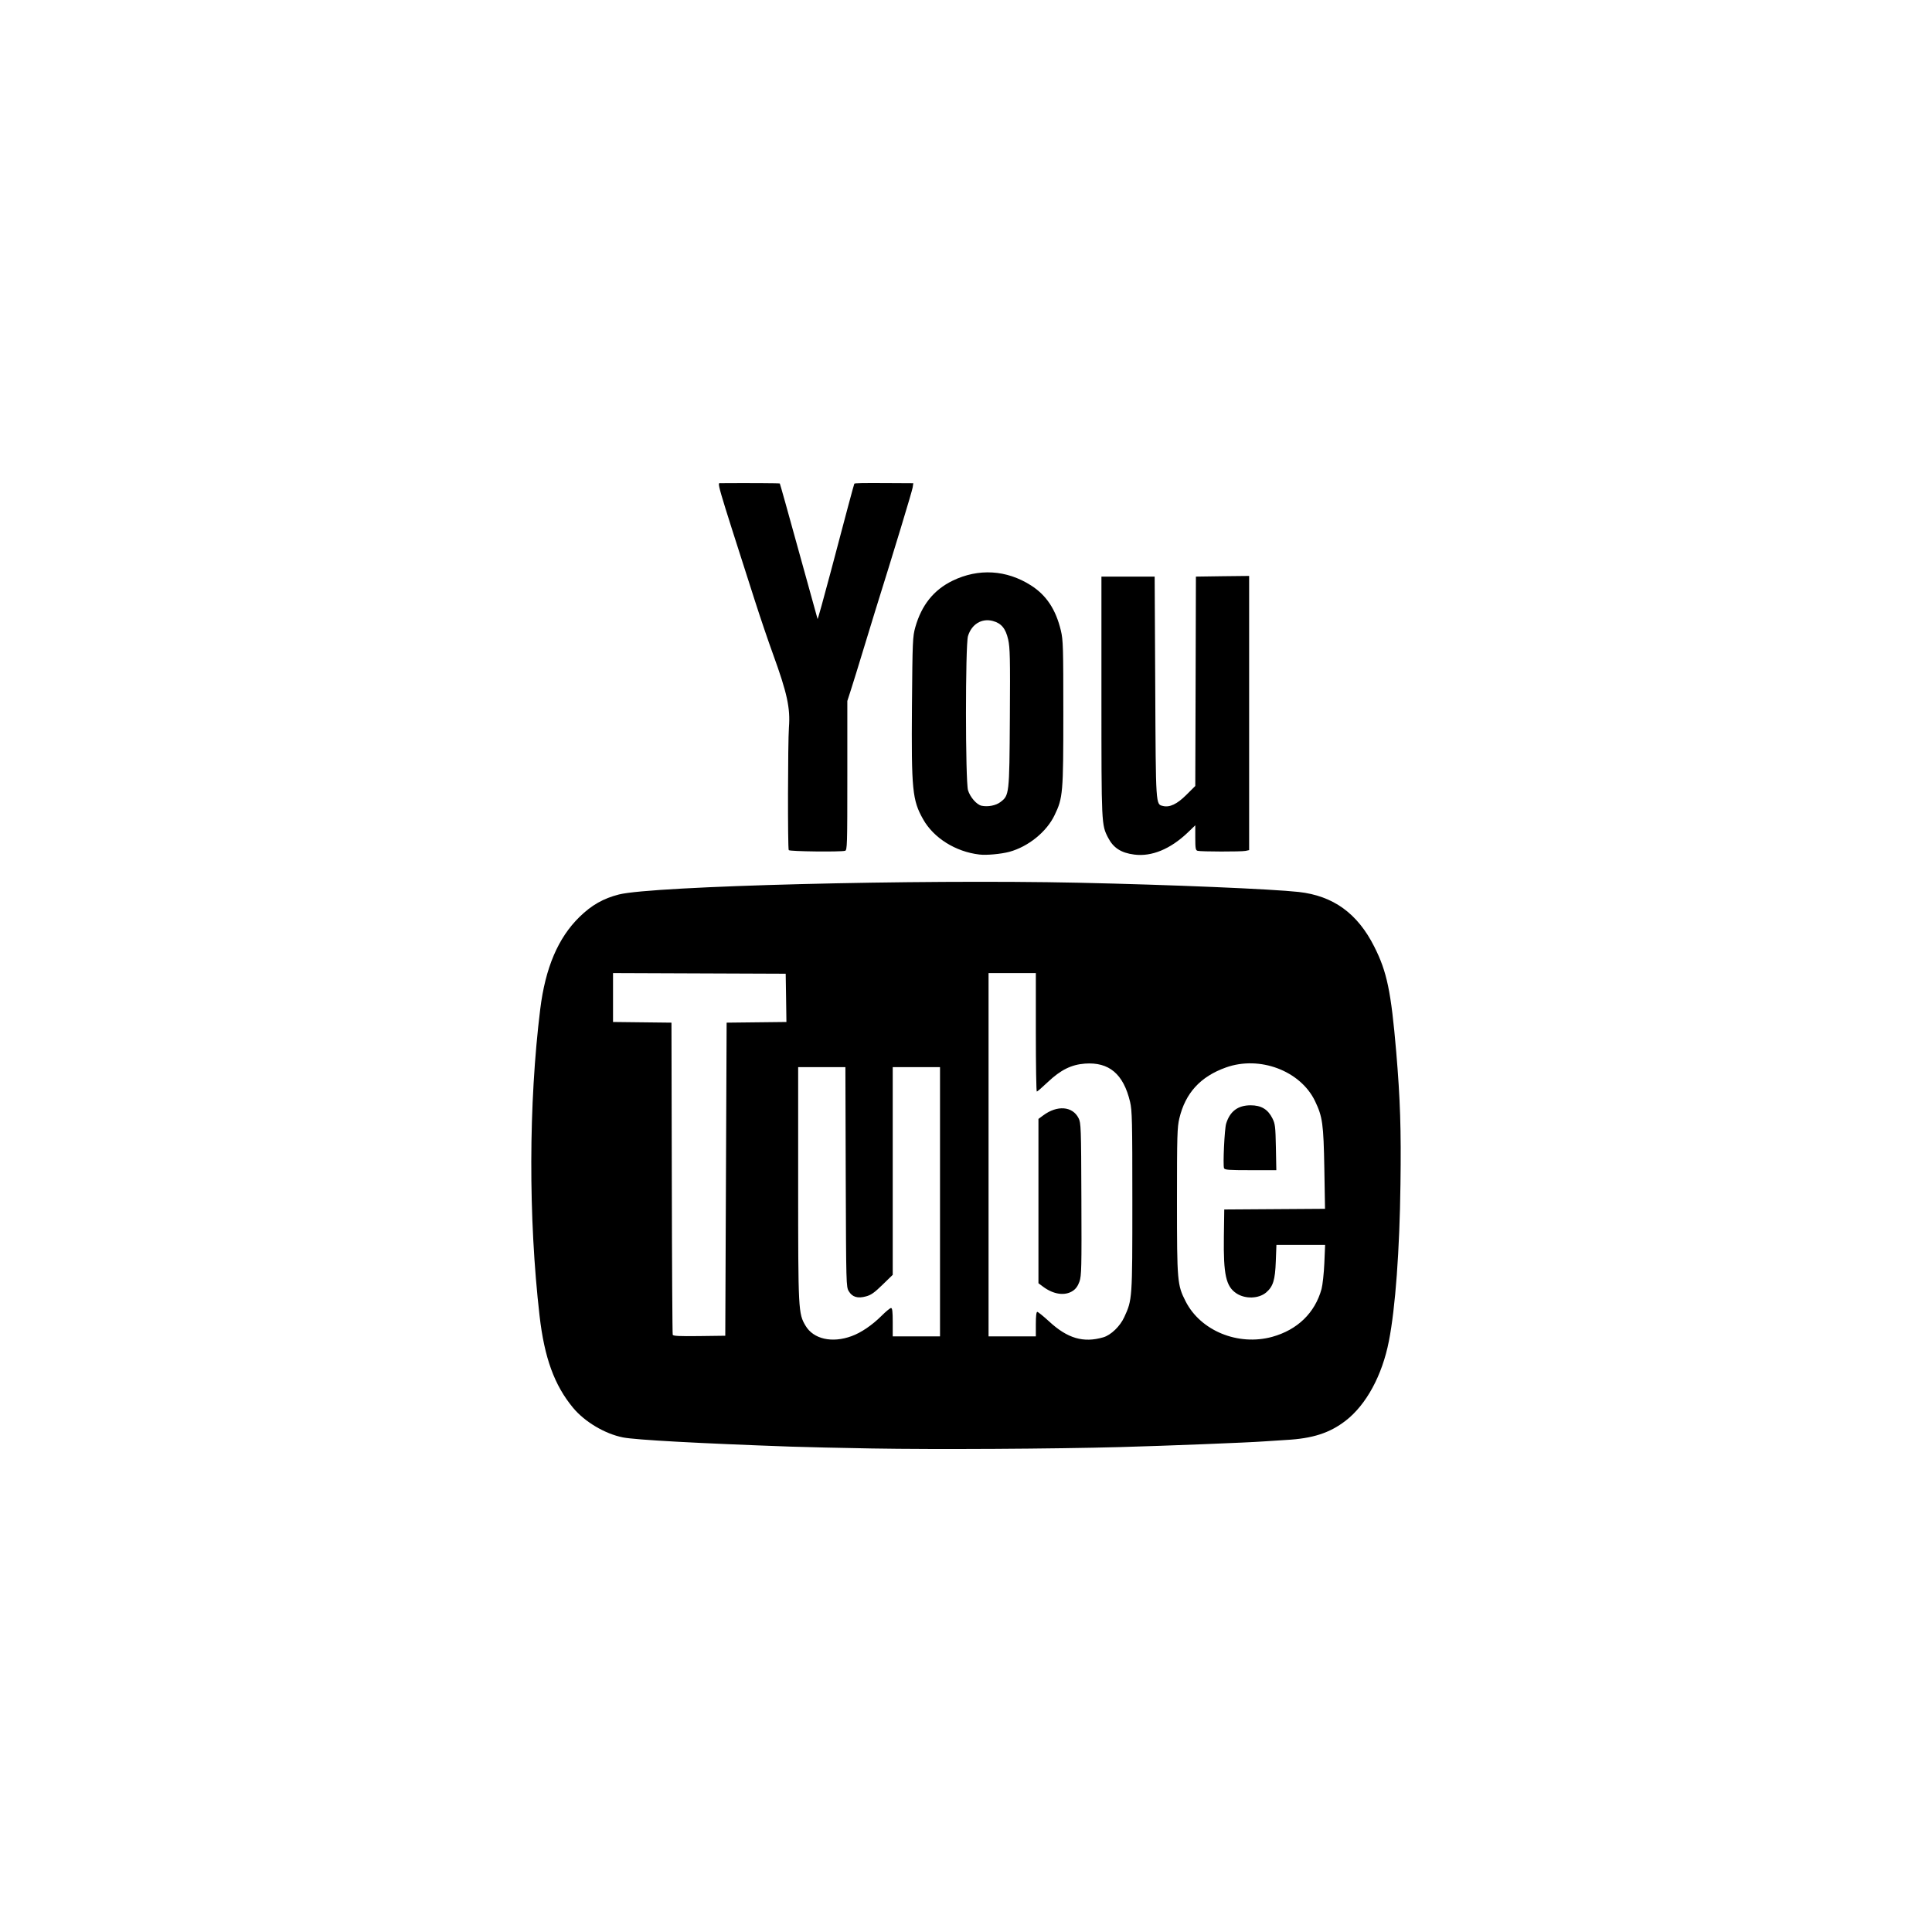
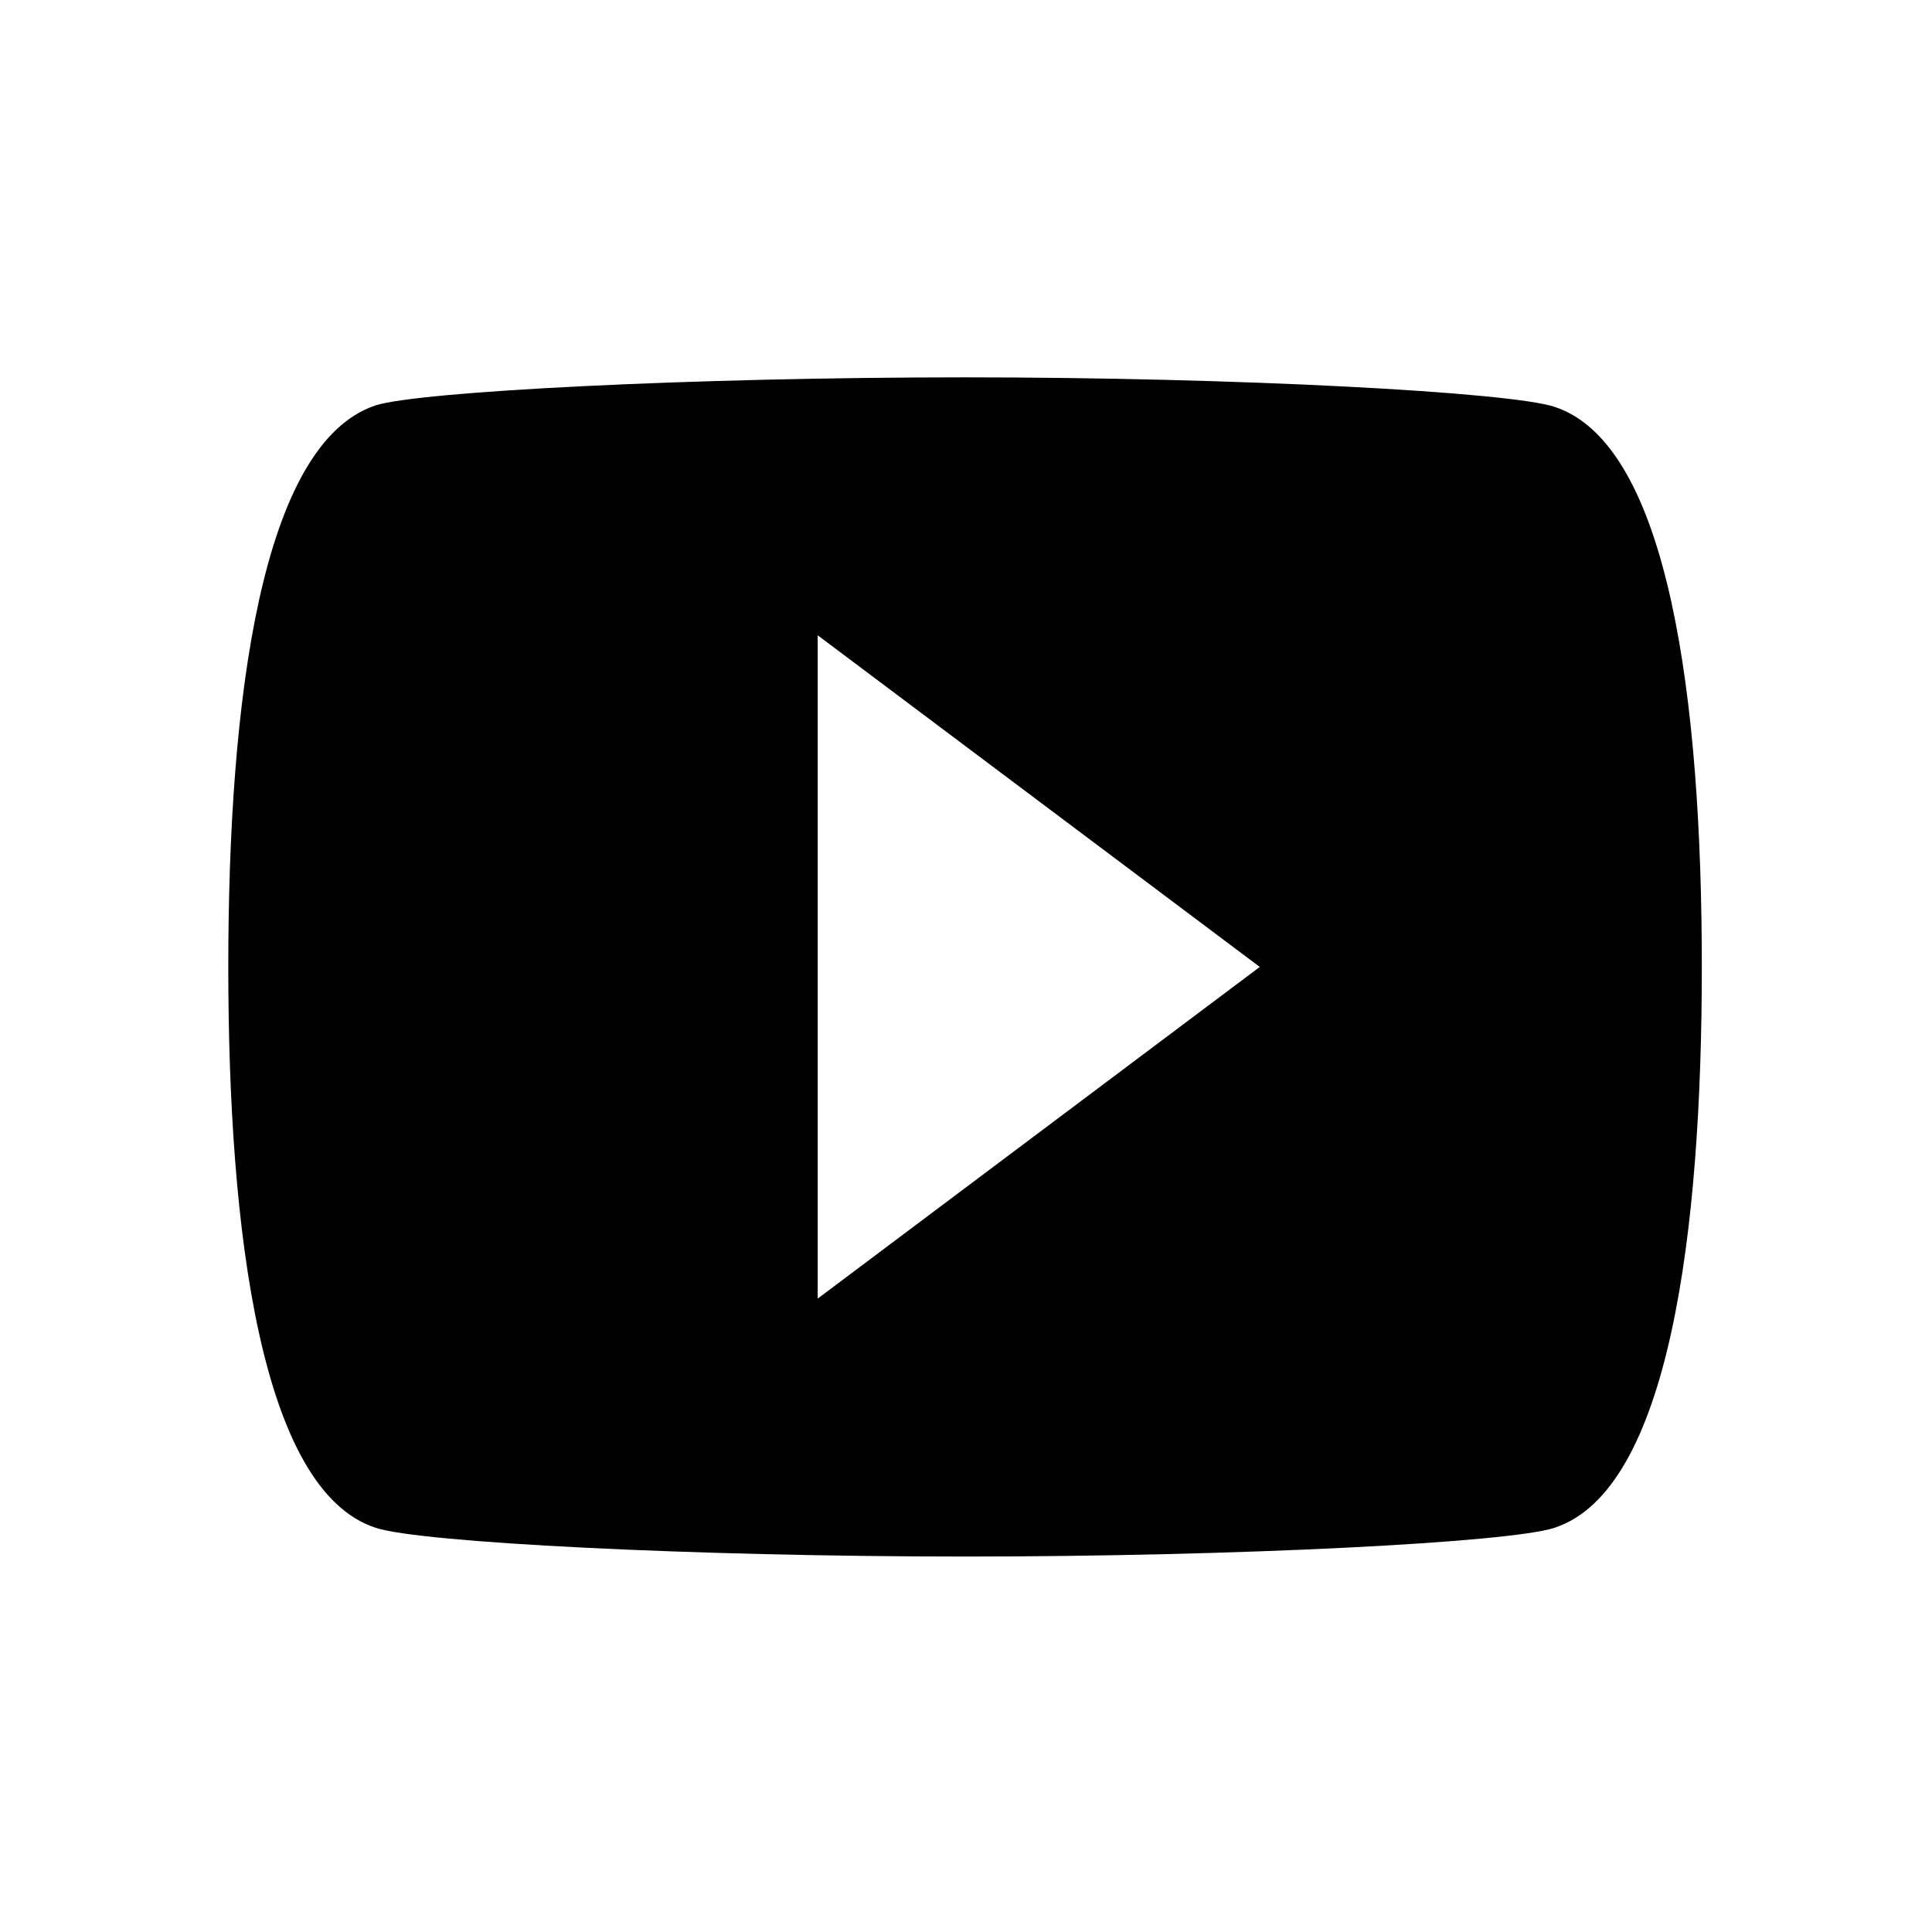
- <svg xmlns="http://www.w3.org/2000/svg" width="40px" height="40px" viewBox="0 0 40 40" version="1.1">
+ <svg xmlns="http://www.w3.org/2000/svg" width="1024px" height="1024px" viewBox="0 0 1024 1024" version="1.1">
  <defs />
-   <g id="__icons" stroke="none" stroke-width="1" fill-rule="evenodd">
-     <g id="youtube">
-       <path d="M15.03,24.414 L15.044,21.173 L15.663,21.166 L16.282,21.159 L16.275,20.66 L16.267,20.16 L14.479,20.153 L12.692,20.146 L12.692,20.653 L12.692,21.159 L13.297,21.166 L13.902,21.173 L13.909,24.387 C13.912,26.155 13.921,27.617 13.928,27.635 C13.938,27.661 14.064,27.667 14.478,27.662 L15.016,27.655 L15.03,24.414 Z M25.342,24.186 C25.317,24.121 25.352,23.372 25.386,23.264 C25.464,23.008 25.63,22.884 25.893,22.884 C26.111,22.884 26.249,22.966 26.343,23.152 C26.401,23.269 26.407,23.319 26.416,23.754 L26.425,24.227 L25.891,24.227 C25.432,24.227 25.356,24.221 25.342,24.186 L25.342,24.186 Z M26.339,27.678 C26.862,27.533 27.224,27.183 27.361,26.688 C27.383,26.604 27.41,26.363 27.419,26.154 L27.435,25.774 L26.931,25.774 L26.427,25.774 L26.414,26.115 C26.4,26.501 26.359,26.634 26.216,26.758 C26.063,26.889 25.782,26.899 25.599,26.778 C25.382,26.634 25.328,26.391 25.339,25.601 L25.347,25.041 L26.39,25.034 L27.433,25.027 L27.419,24.193 C27.402,23.264 27.383,23.123 27.224,22.792 C26.92,22.167 26.079,21.851 25.381,22.101 C24.854,22.289 24.542,22.629 24.417,23.155 C24.373,23.34 24.368,23.507 24.368,24.867 C24.368,26.536 24.374,26.604 24.548,26.945 C24.858,27.553 25.634,27.871 26.339,27.678 L26.339,27.678 Z M22.21,26.727 C22.274,26.685 22.316,26.626 22.349,26.534 C22.391,26.412 22.395,26.258 22.389,24.827 C22.384,23.336 22.38,23.248 22.331,23.151 C22.205,22.901 21.887,22.877 21.596,23.095 L21.5,23.166 L21.5,24.867 L21.5,26.568 L21.595,26.639 C21.811,26.801 22.047,26.834 22.21,26.727 L22.21,26.727 Z M22.841,27.688 C23,27.643 23.191,27.458 23.277,27.269 C23.443,26.908 23.444,26.899 23.444,24.867 C23.444,23.199 23.439,22.994 23.397,22.813 C23.26,22.236 22.962,21.984 22.461,22.021 C22.181,22.042 21.96,22.151 21.695,22.402 C21.58,22.511 21.477,22.6 21.466,22.6 C21.455,22.6 21.446,22.048 21.446,21.373 L21.446,20.146 L20.956,20.146 L20.467,20.146 L20.467,23.907 L20.467,27.668 L20.956,27.668 L21.446,27.668 L21.446,27.415 C21.446,27.246 21.456,27.161 21.476,27.161 C21.492,27.161 21.602,27.25 21.721,27.359 C22.101,27.711 22.431,27.807 22.841,27.688 L22.841,27.688 Z M17.632,27.663 C17.828,27.592 18.057,27.436 18.251,27.243 C18.34,27.154 18.428,27.081 18.448,27.081 C18.474,27.081 18.483,27.154 18.483,27.375 L18.483,27.668 L18.972,27.668 L19.462,27.668 L19.462,24.881 L19.462,22.094 L18.972,22.094 L18.483,22.094 L18.483,24.244 L18.483,26.394 L18.272,26.599 C18.105,26.762 18.035,26.812 17.931,26.84 C17.756,26.888 17.645,26.854 17.573,26.733 C17.519,26.643 17.518,26.601 17.51,24.367 L17.503,22.094 L17.013,22.094 L16.525,22.094 L16.525,24.508 C16.525,27.138 16.528,27.195 16.678,27.448 C16.842,27.725 17.227,27.812 17.632,27.663 L17.632,27.663 Z M18.048,29.989 C17.412,29.978 16.66,29.961 16.376,29.951 C14.468,29.883 13.159,29.812 12.897,29.76 C12.524,29.686 12.107,29.438 11.865,29.147 C11.478,28.68 11.271,28.113 11.171,27.241 C10.938,25.214 10.943,22.849 11.185,20.893 C11.291,20.036 11.555,19.417 11.997,18.985 C12.249,18.738 12.492,18.601 12.815,18.519 C13.515,18.343 18.995,18.204 22.329,18.276 C24.255,18.318 26.335,18.406 26.888,18.467 C27.604,18.547 28.106,18.91 28.453,19.6 C28.716,20.12 28.8,20.525 28.907,21.774 C28.99,22.762 29.011,23.378 28.995,24.519 C28.978,25.885 28.889,27.088 28.756,27.763 C28.617,28.477 28.286,29.085 27.859,29.415 C27.529,29.669 27.178,29.783 26.624,29.813 C26.46,29.823 26.252,29.836 26.162,29.843 C25.843,29.867 24.136,29.934 23.199,29.96 C21.807,29.998 19.372,30.012 18.048,29.989 Z M16.33,17.601 C16.307,17.563 16.311,15.369 16.334,15.058 C16.365,14.66 16.296,14.346 16.005,13.545 C15.91,13.285 15.739,12.781 15.625,12.425 C14.801,9.854 14.845,10.004 14.924,10.003 C15.467,9.999 16.137,10.002 16.145,10.01 C16.15,10.015 16.326,10.642 16.536,11.405 C16.747,12.167 16.923,12.802 16.927,12.816 C16.931,12.828 17.055,12.384 17.202,11.829 C17.509,10.663 17.682,10.019 17.688,10.014 C17.702,10.001 17.855,9.998 18.355,10.001 L18.909,10.004 L18.896,10.091 C18.887,10.162 18.509,11.406 18.113,12.671 C18.07,12.811 17.96,13.171 17.868,13.472 C17.777,13.772 17.667,14.129 17.623,14.265 L17.543,14.513 L17.543,16.057 C17.543,17.506 17.54,17.603 17.496,17.615 C17.396,17.641 16.348,17.629 16.33,17.601 Z M23.483,17.693 C23.21,17.658 23.05,17.554 22.941,17.342 C22.804,17.075 22.804,17.076 22.804,14.418 L22.804,11.938 L23.355,11.938 L23.906,11.938 L23.918,14.224 C23.93,16.708 23.927,16.65 24.078,16.687 C24.217,16.721 24.371,16.648 24.563,16.456 L24.747,16.273 L24.754,14.105 L24.76,11.938 L25.311,11.93 L25.862,11.924 L25.862,14.762 L25.862,17.601 L25.787,17.617 C25.697,17.635 24.862,17.634 24.795,17.615 C24.754,17.604 24.747,17.567 24.747,17.345 L24.747,17.087 L24.591,17.237 C24.231,17.58 23.843,17.74 23.483,17.693 L23.483,17.693 Z M20.708,16.609 C20.897,16.468 20.898,16.456 20.908,14.86 C20.916,13.62 20.911,13.409 20.873,13.24 C20.821,13.011 20.731,12.903 20.553,12.856 C20.324,12.796 20.115,12.924 20.041,13.17 C19.985,13.359 19.986,16.173 20.042,16.362 C20.085,16.504 20.221,16.66 20.322,16.682 C20.454,16.709 20.615,16.678 20.708,16.609 L20.708,16.609 Z M20.276,17.692 C19.783,17.634 19.329,17.349 19.111,16.96 C18.889,16.565 18.868,16.358 18.881,14.615 C18.892,13.265 18.896,13.181 18.95,12.987 C19.08,12.527 19.332,12.213 19.722,12.023 C20.258,11.763 20.836,11.797 21.342,12.118 C21.664,12.322 21.86,12.618 21.965,13.058 C22.011,13.253 22.015,13.402 22.015,14.765 C22.015,16.423 22.007,16.518 21.834,16.877 C21.668,17.223 21.291,17.528 20.898,17.636 C20.724,17.682 20.423,17.71 20.276,17.692 L20.276,17.692 Z" />
-     </g>
-   </g>
+   <path d="M433.4,688.281 L433.4,336.719 L667.7,512.5 L433.4,688.281 L433.4,688.281 Z M823.9,215.625 C800.47,207.812 655.985,200 511.5,200 C367.015,200 222.53,207.422 199.1,214.844 C138.182,235.156 121,371.875 121,512.5 C121,652.734 138.182,789.844 199.1,809.766 C222.53,817.578 367.015,825 511.5,825 C655.985,825 800.47,817.578 823.9,809.766 C884.818,789.844 902,652.734 902,512.5 C902,371.875 884.818,235.547 823.9,215.625 L823.9,215.625 L823.9,215.625 Z" id="Shape" />
</svg>
